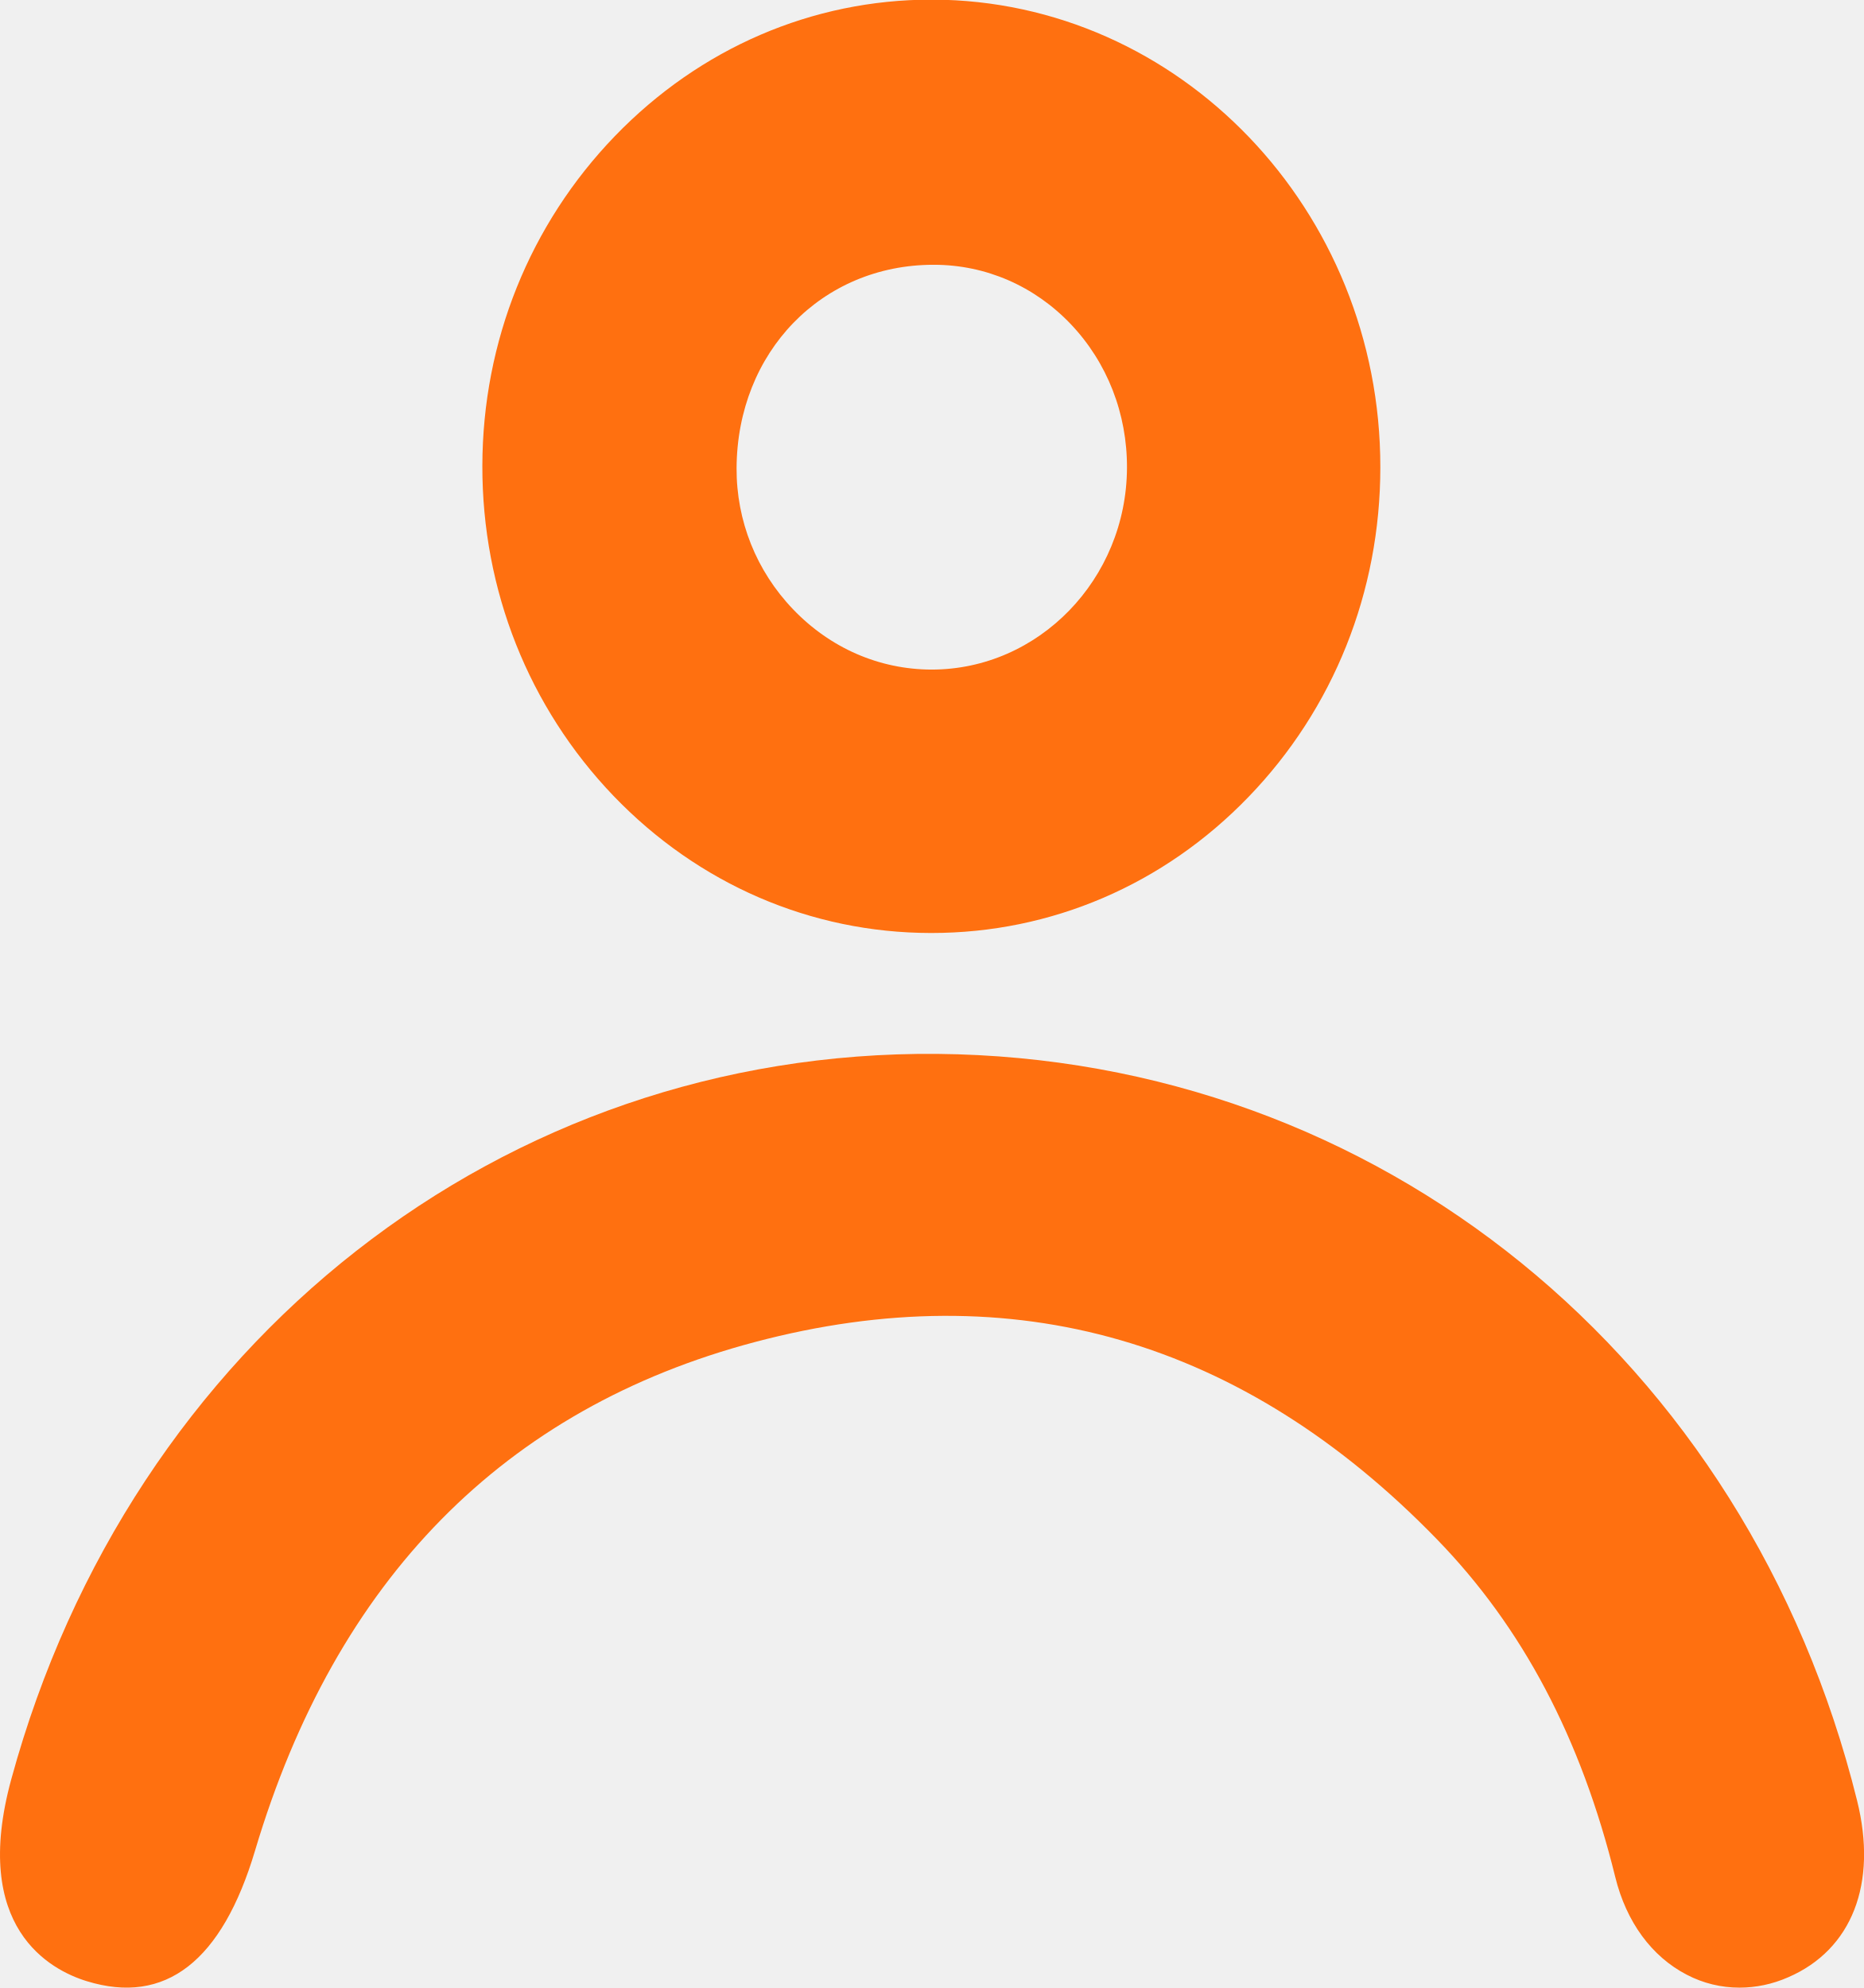
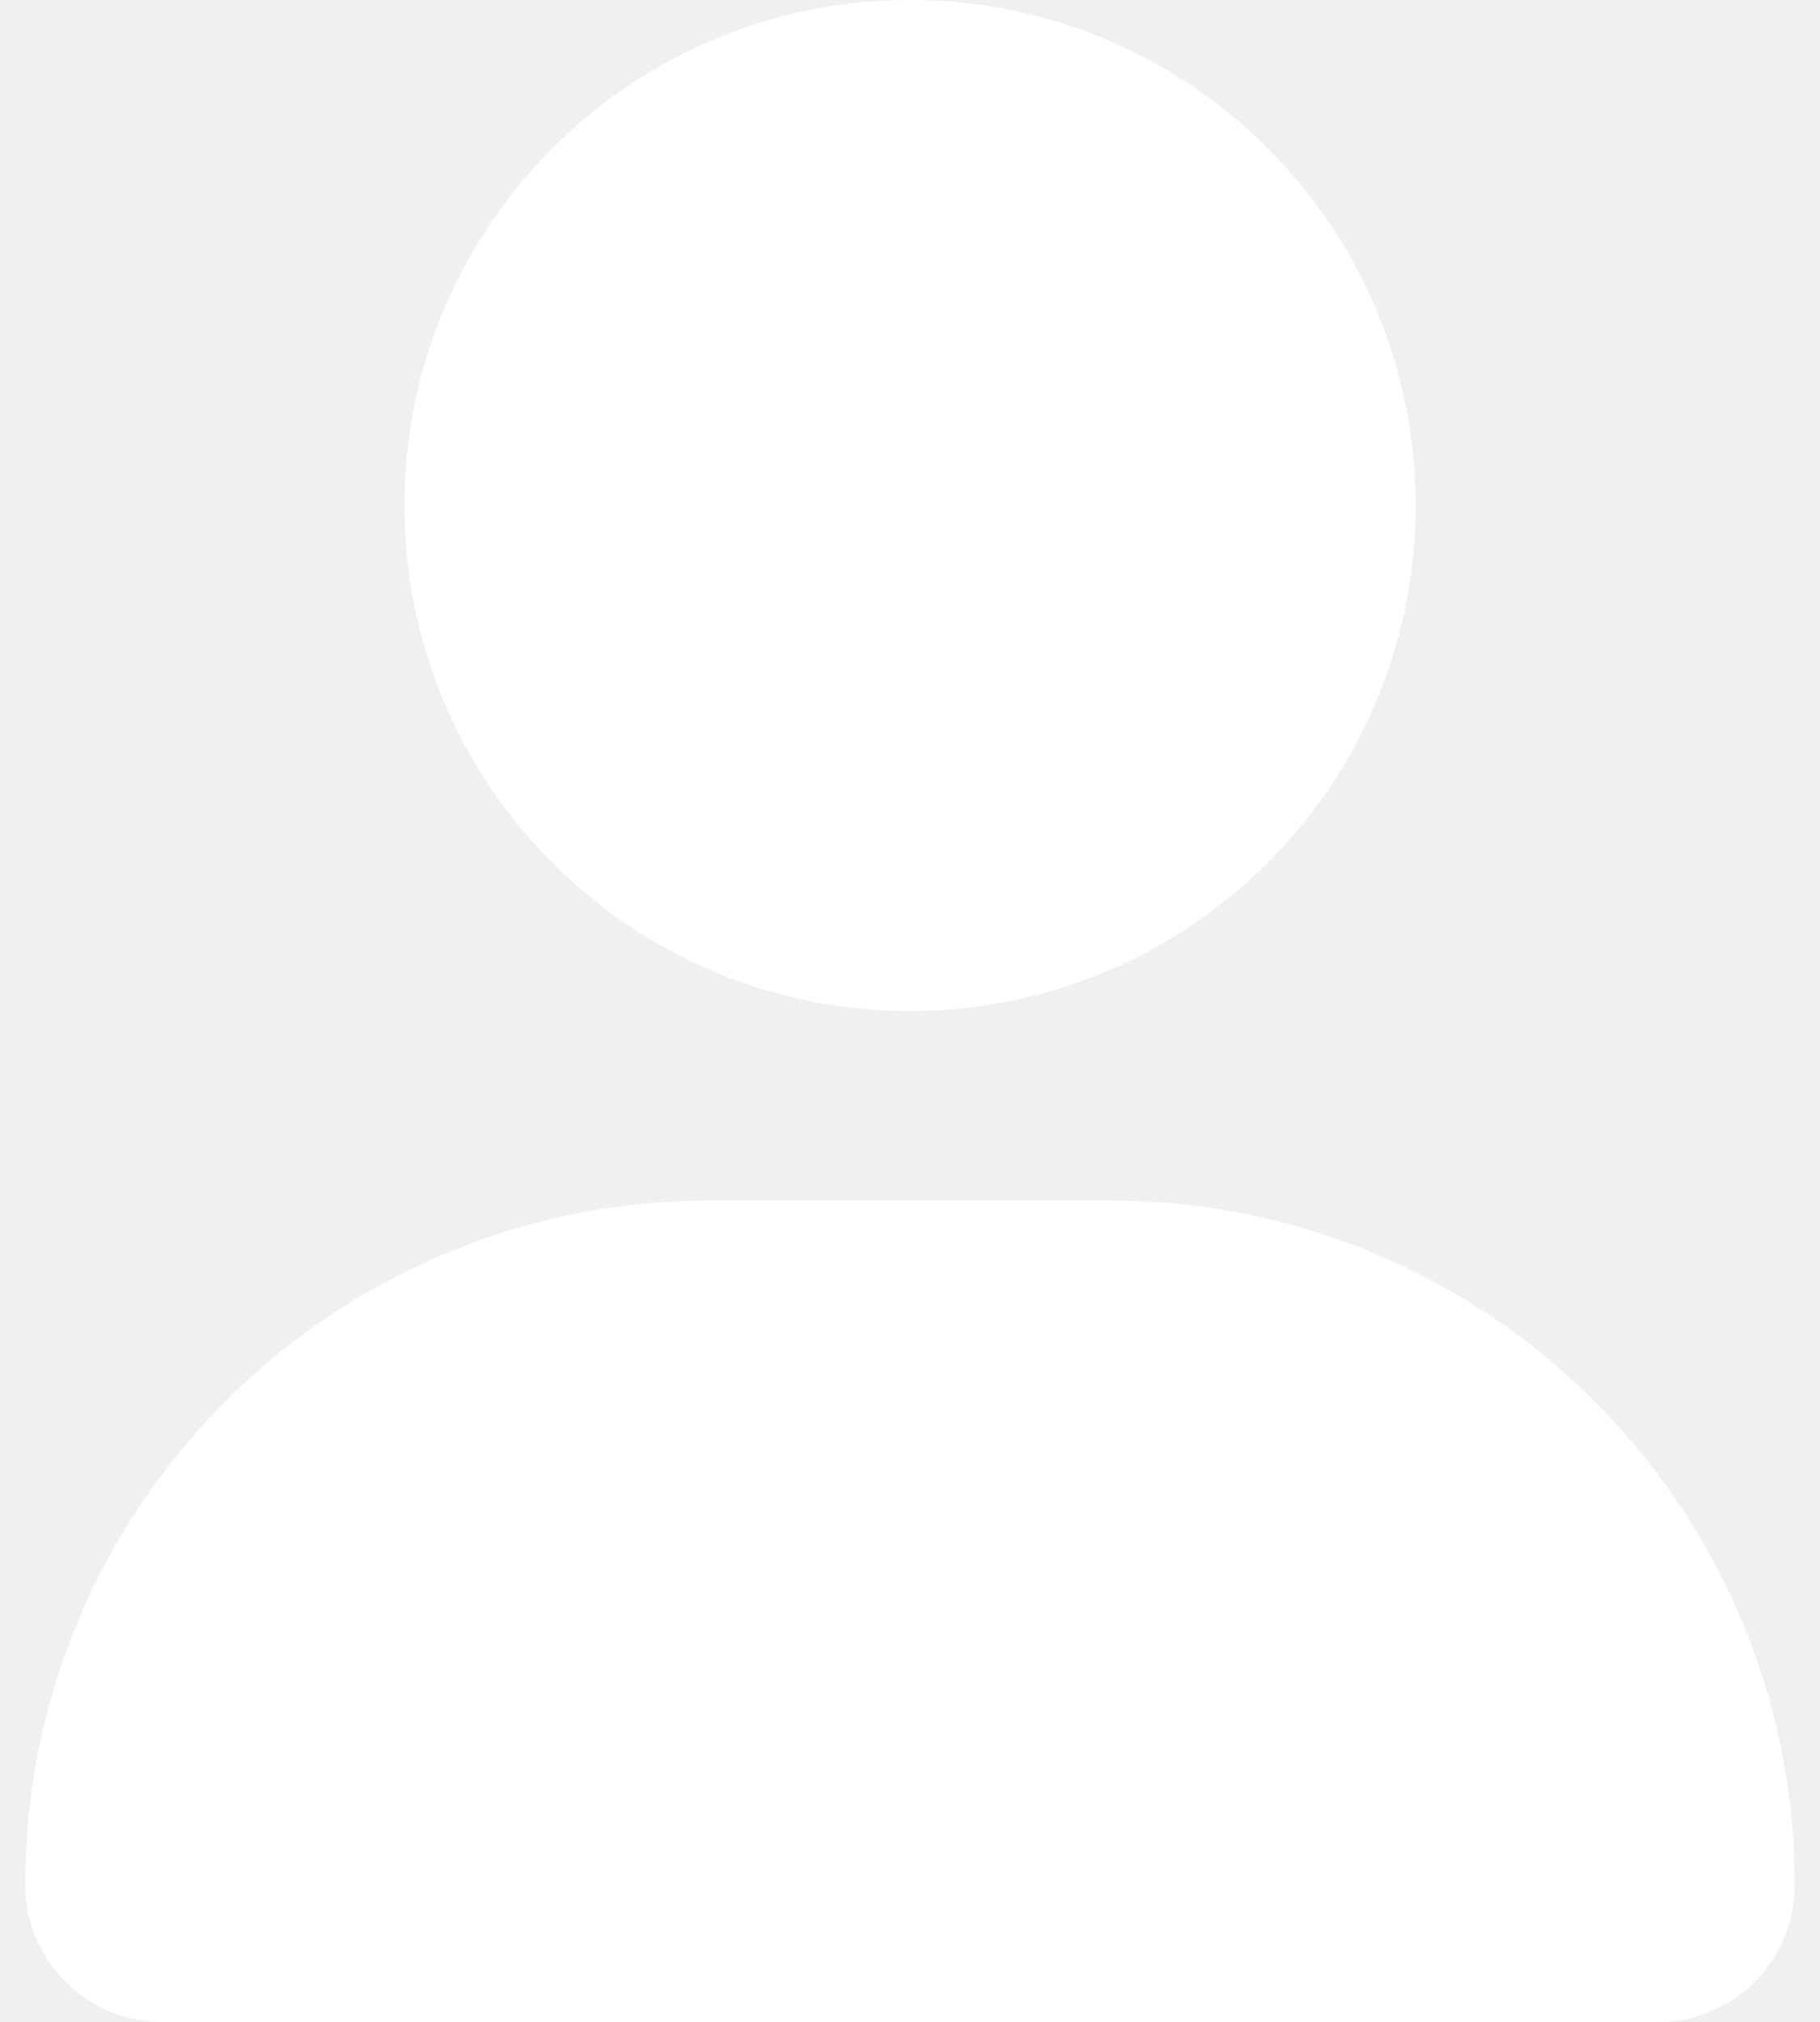
- <svg xmlns="http://www.w3.org/2000/svg" preserveAspectRatio="xMidYMid" width="15" height="16" viewBox="0 0 15 16">
-   <defs>
-     <style>
-       .cls-1 {
-         fill: #ff7010;
-         fill-rule: evenodd;
-       }
-     </style>
-   </defs>
-   <path d="M14.393,15.913 C14.264,15.970 14.131,15.997 13.999,15.997 C13.853,15.997 13.709,15.963 13.575,15.893 C13.293,15.747 13.089,15.469 13.000,15.108 C12.724,13.988 12.254,13.098 11.563,12.387 C10.005,10.783 8.158,10.249 6.076,10.801 C4.056,11.336 2.703,12.713 2.053,14.893 C1.787,15.786 1.331,16.140 0.698,15.945 C0.406,15.855 -0.237,15.517 0.091,14.319 C1.053,10.795 4.048,8.452 7.543,8.482 C11.088,8.515 14.063,10.930 14.946,14.492 C15.112,15.159 14.905,15.691 14.393,15.913 ZM7.497,7.509 C7.495,7.509 7.493,7.509 7.491,7.509 C6.526,7.508 5.619,7.115 4.937,6.405 C4.255,5.693 3.880,4.750 3.882,3.748 C3.884,2.748 4.263,1.806 4.949,1.095 C5.633,0.387 6.537,-0.003 7.496,-0.003 C7.499,-0.003 7.502,-0.003 7.505,-0.003 C9.494,0.003 11.111,1.692 11.109,3.761 C11.109,4.764 10.732,5.706 10.048,6.414 C9.366,7.121 8.460,7.509 7.497,7.509 ZM8.617,2.608 C8.325,2.302 7.935,2.132 7.519,2.131 C7.517,2.131 7.515,2.131 7.513,2.131 C6.614,2.131 5.933,2.833 5.928,3.767 C5.926,4.191 6.087,4.595 6.382,4.903 C6.681,5.216 7.077,5.388 7.497,5.389 C7.497,5.389 7.497,5.389 7.497,5.389 C8.360,5.389 9.066,4.661 9.070,3.766 C9.072,3.329 8.911,2.917 8.617,2.608 Z" class="cls-1" />
+ <svg xmlns="http://www.w3.org/2000/svg" version="1.2" viewBox="0 0 448 512" width="18" height="20">
+   <style>
+ 		.s0 { fill: #ffffff } 
+ 	</style>
+   <path id="Layer" class="s0" d="m96 128c0-70.7 57.3-128 128-128 70.7 0 128 57.3 128 128 0 70.7-57.3 128-128 128-70.7 0-128-57.3-128-128zm352 349.3c0 19.2-15.5 34.7-34.6 34.7h-378.7c-19.2 0-34.7-15.6-34.7-34.7 0-95.7 77.6-173.3 173.3-173.3h101.4c95.7 0 173.3 77.6 173.3 173.3z" />
</svg>
